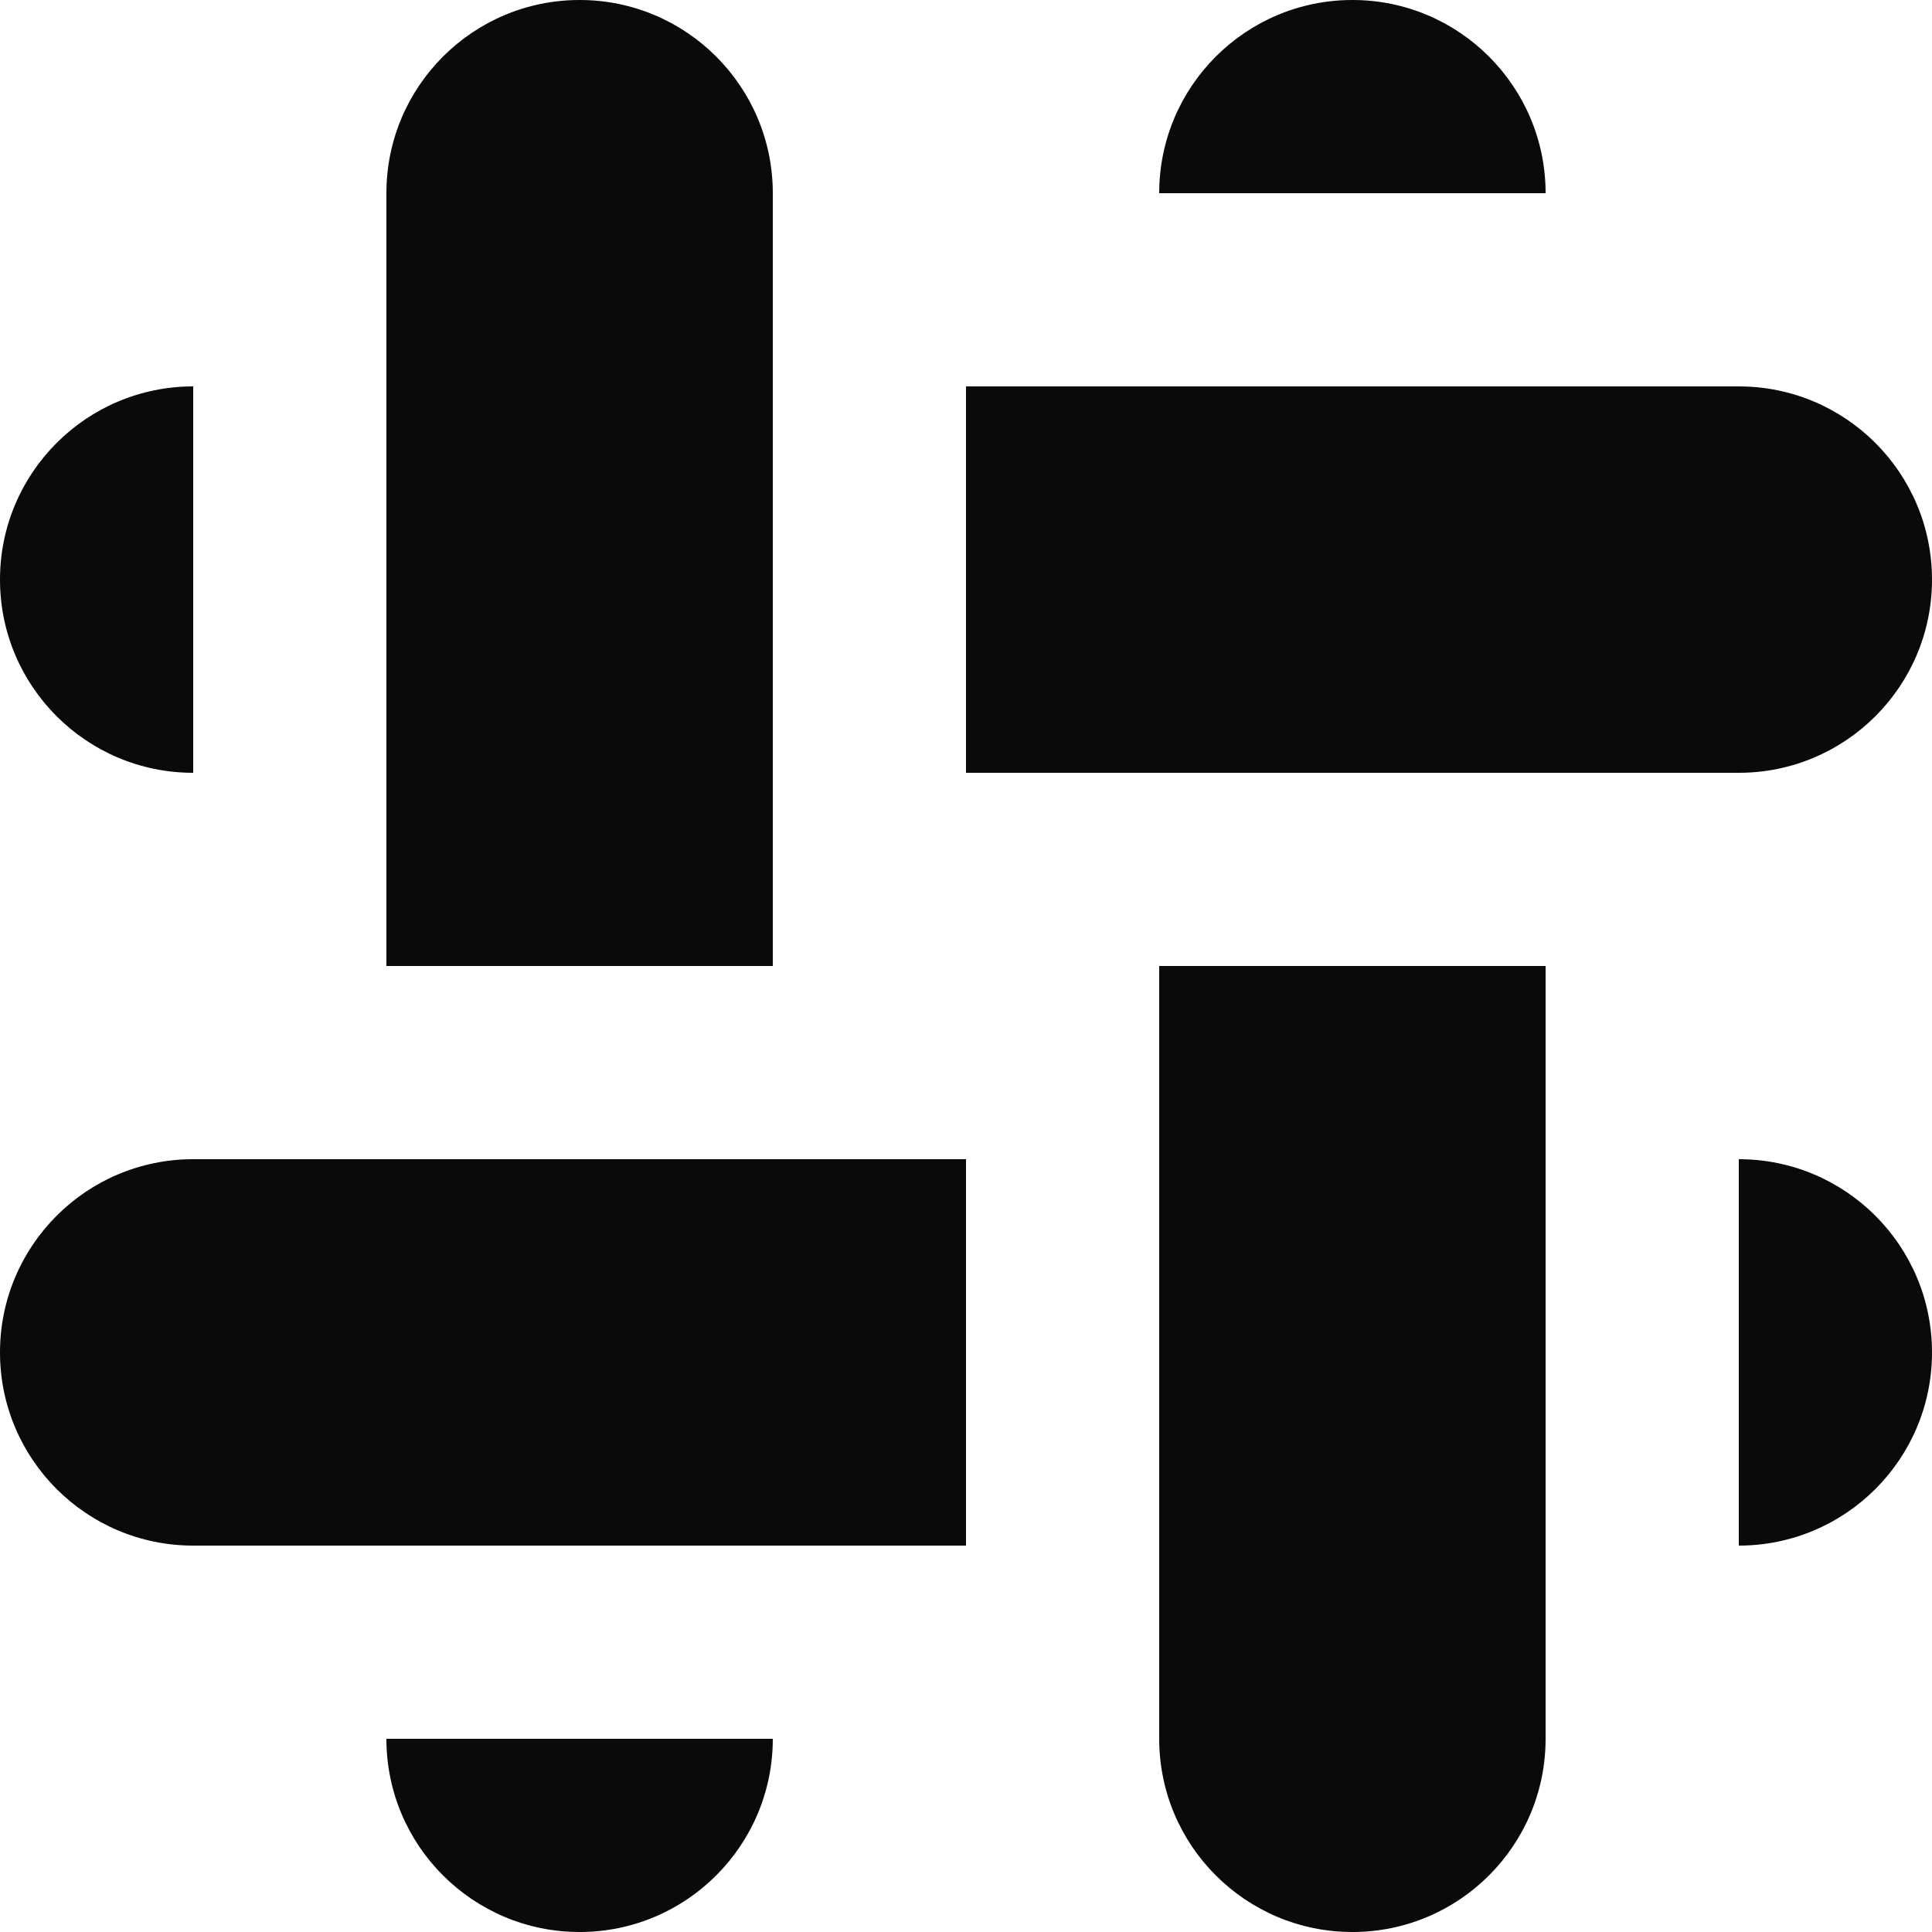
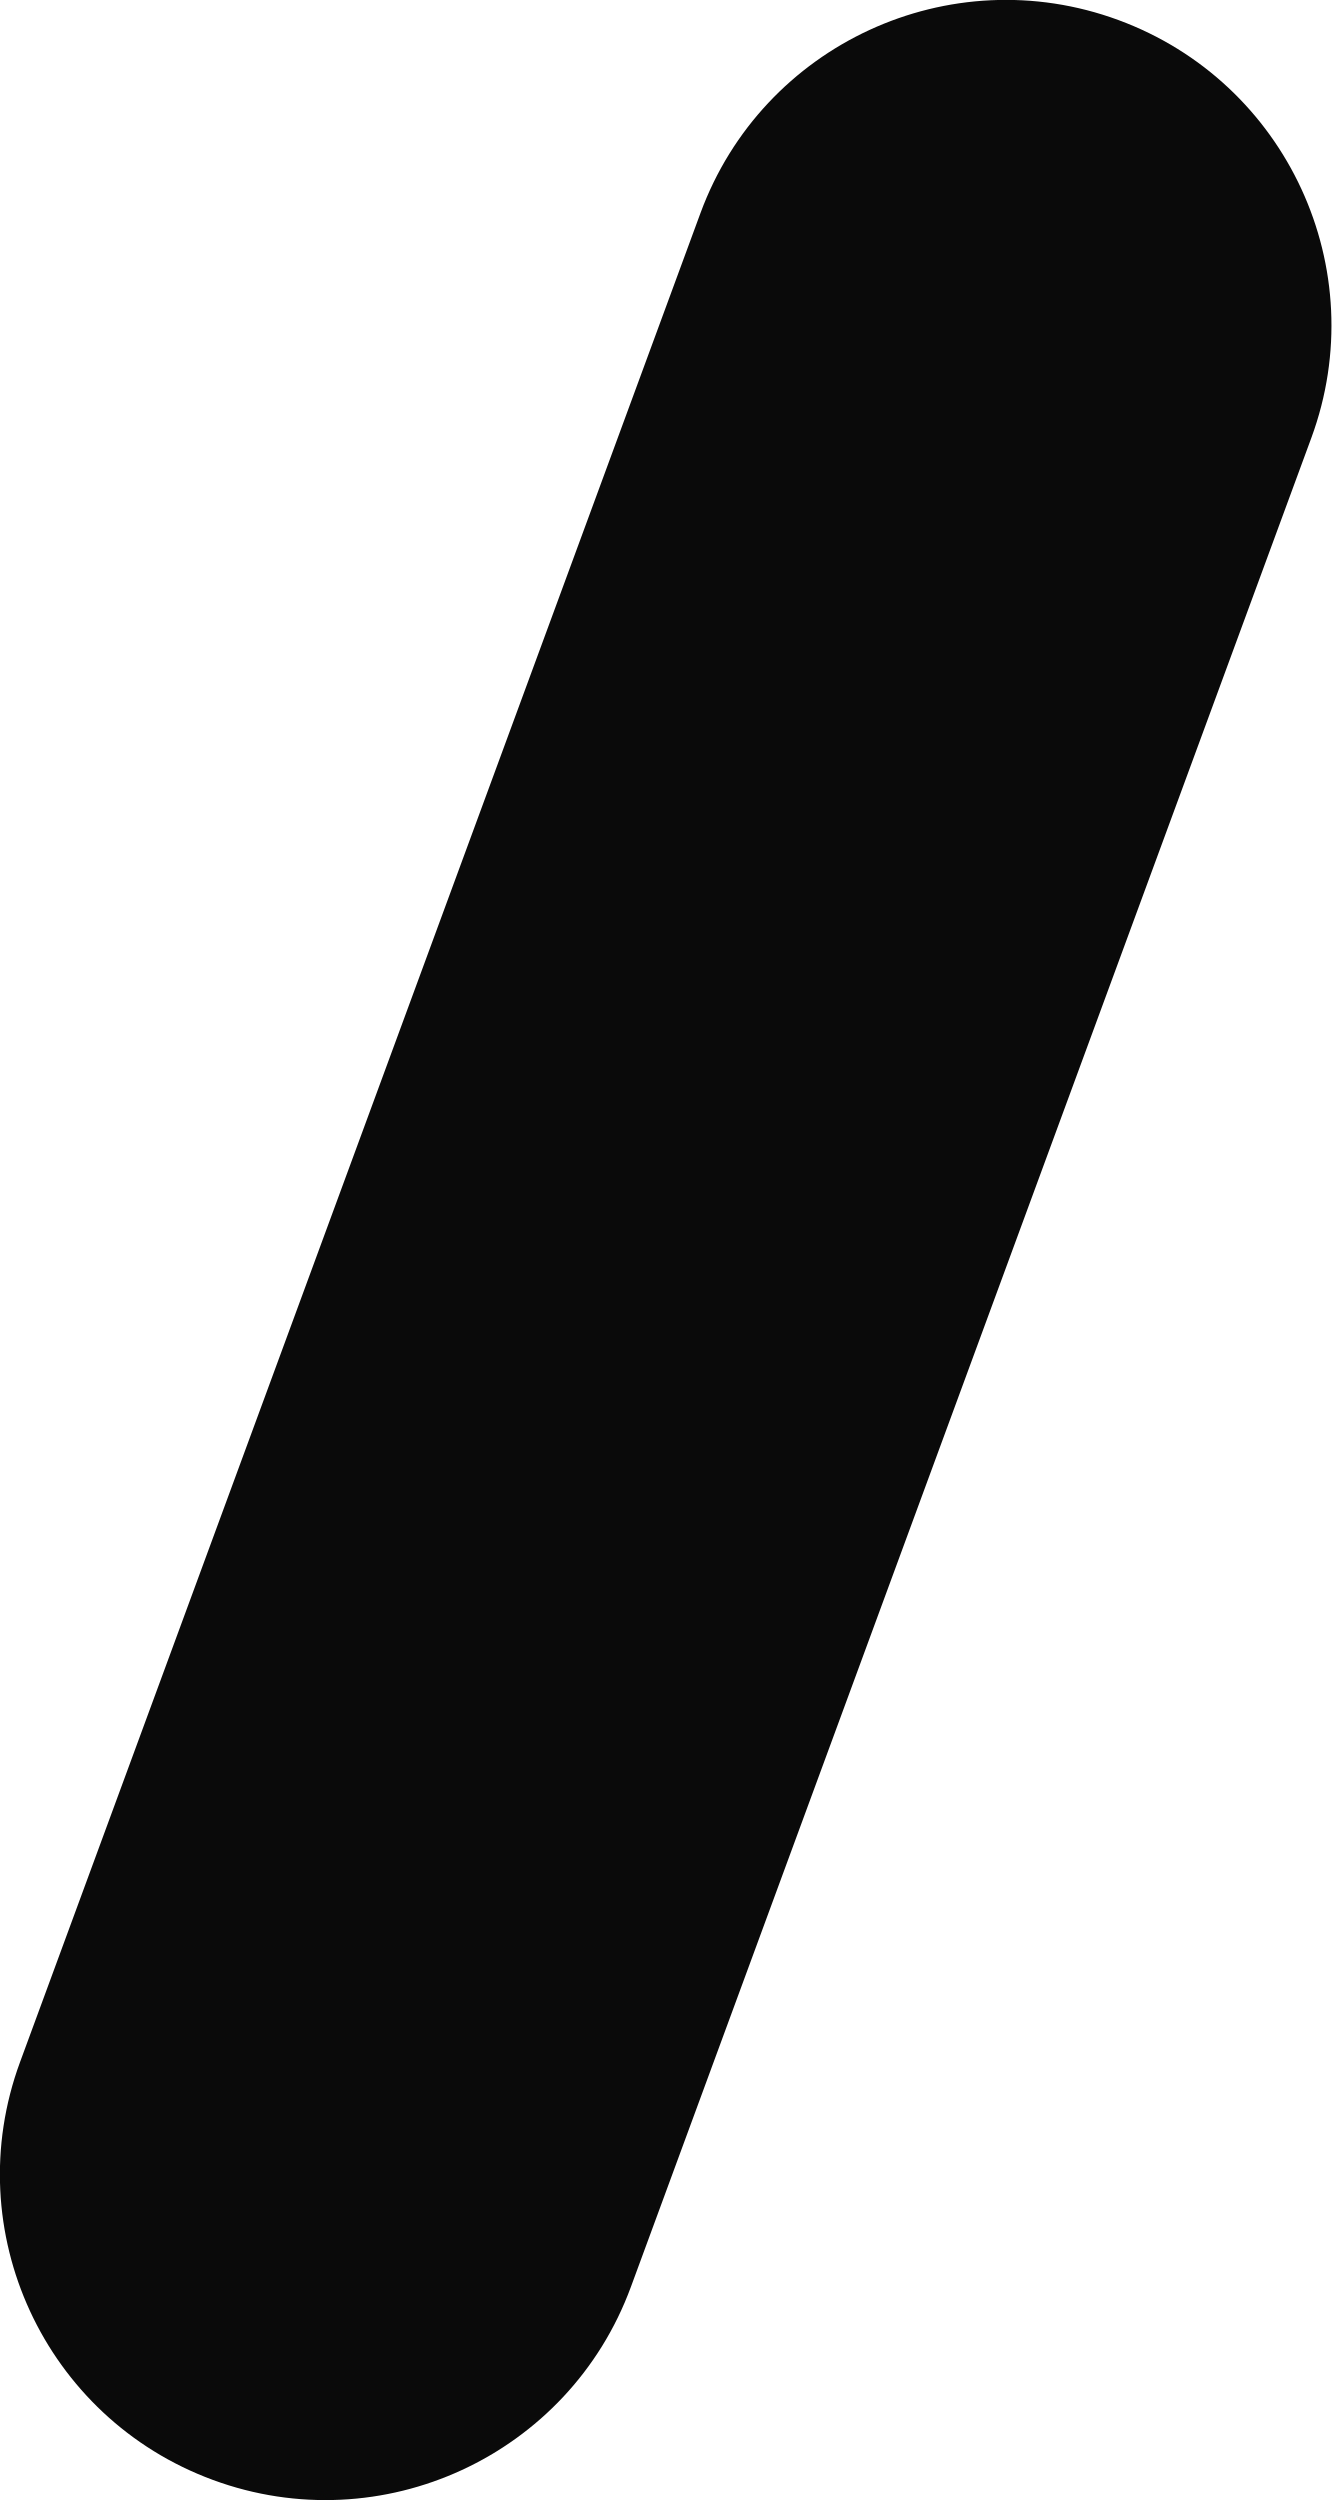
- <svg xmlns="http://www.w3.org/2000/svg" viewBox="272 272 480 480" width="640" height="640">
-   <path d="M320 368L320 368L320 368L320 464L320 464A48 48 0 0 1 320 368Z" fill="#0A0A0A" />
-   <path d="M512 368L704 368A48 48 0 0 1 704 464L512 464L512 464Z" fill="#0A0A0A" />
-   <path d="M320 560L512 560L512 560L512 656L320 656A48 48 0 0 1 320 560Z" fill="#0A0A0A" />
-   <path d="M704 560L704 560A48 48 0 0 1 704 656L704 656L704 656Z" fill="#0A0A0A" />
-   <path d="M368 320L368 512L368 512L464 512L464 320A48 48 0 0 0 368 320Z" fill="#0A0A0A" />
-   <path d="M368 704L368 704A48 48 0 0 0 464 704L464 704L464 704Z" fill="#0A0A0A" />
-   <path d="M560 320L560 320L560 320L656 320L656 320A48 48 0 0 0 560 320Z" fill="#0A0A0A" />
-   <path d="M560 512L560 704A48 48 0 0 0 656 704L656 512L656 512Z" fill="#0A0A0A" />
+ <svg xmlns="http://www.w3.org/2000/svg" viewBox="332 174 360 676" width="360" height="676">
+   <path d="M686.59 292.39L502.59 792.39A88 88 0 0 1 337.41 731.61L521.41 231.61A88 88 0 0 1 686.59 292.39Z" fill="#0A0A0A" />
</svg>
